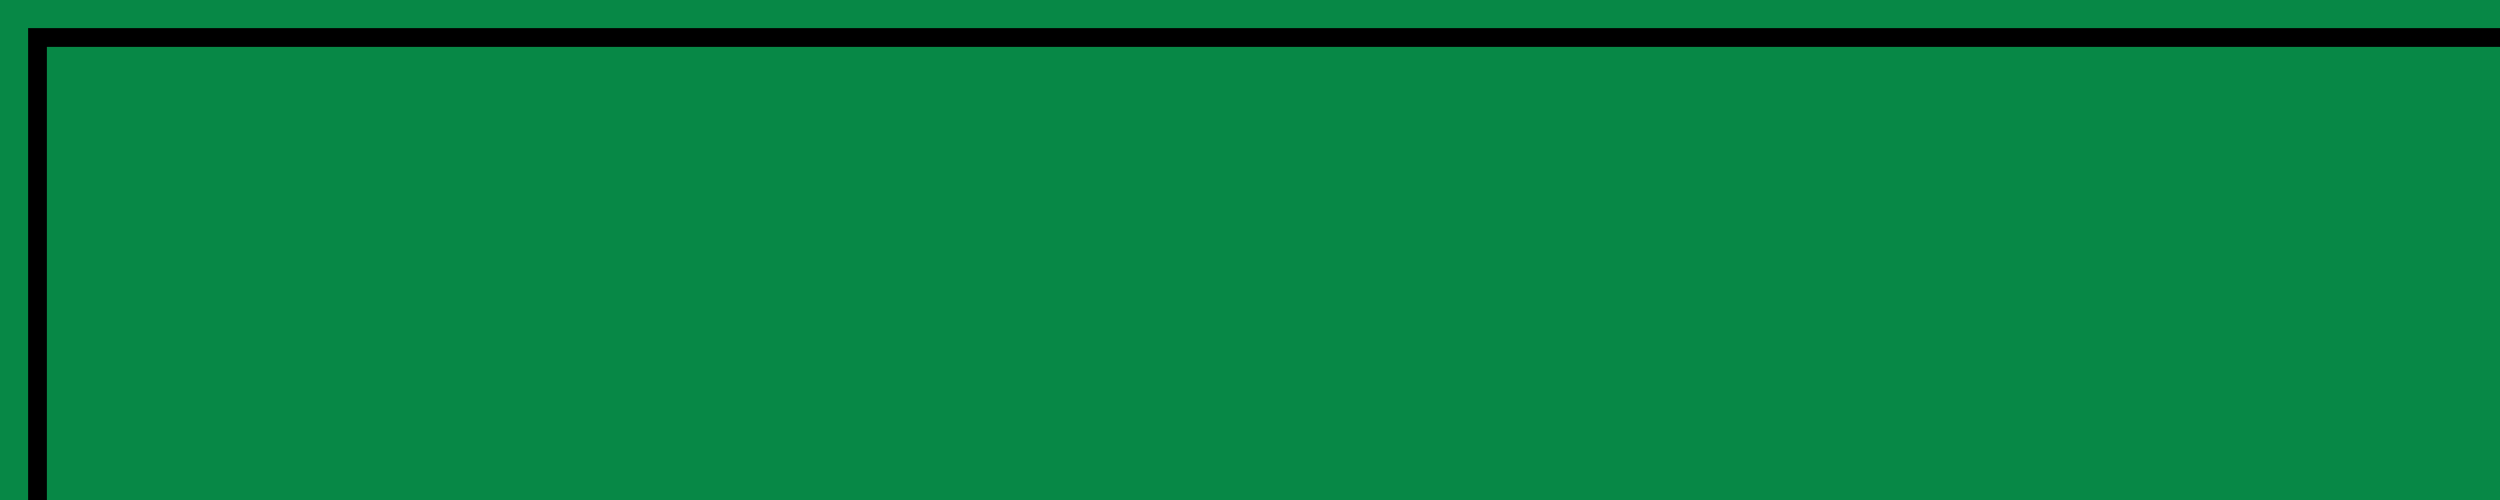
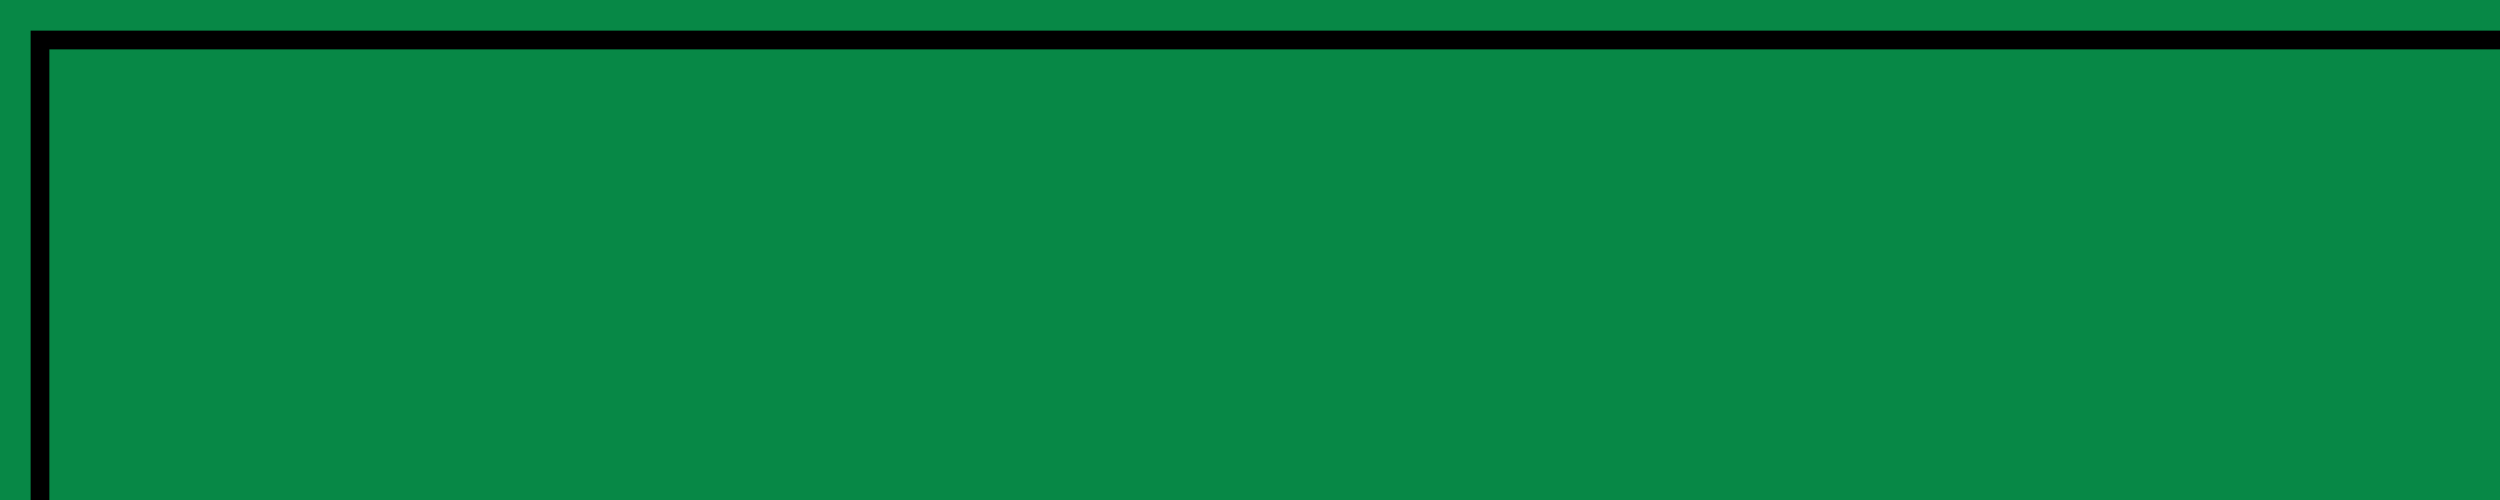
<svg xmlns="http://www.w3.org/2000/svg" id="visual" viewBox="0 0 1000 200" width="1000" height="200" version="1.1">
  <rect width="1000" height="200" fill="#078846" />
  <g>
-     <g transform="translate(15 15)">
+     <g transform="translate(16 16)">
      <path d="M0 0L1000 0L1000 200L0 200Z" stroke="#000" fill="none" stroke-width="7.5" />
    </g>
  </g>
</svg>
